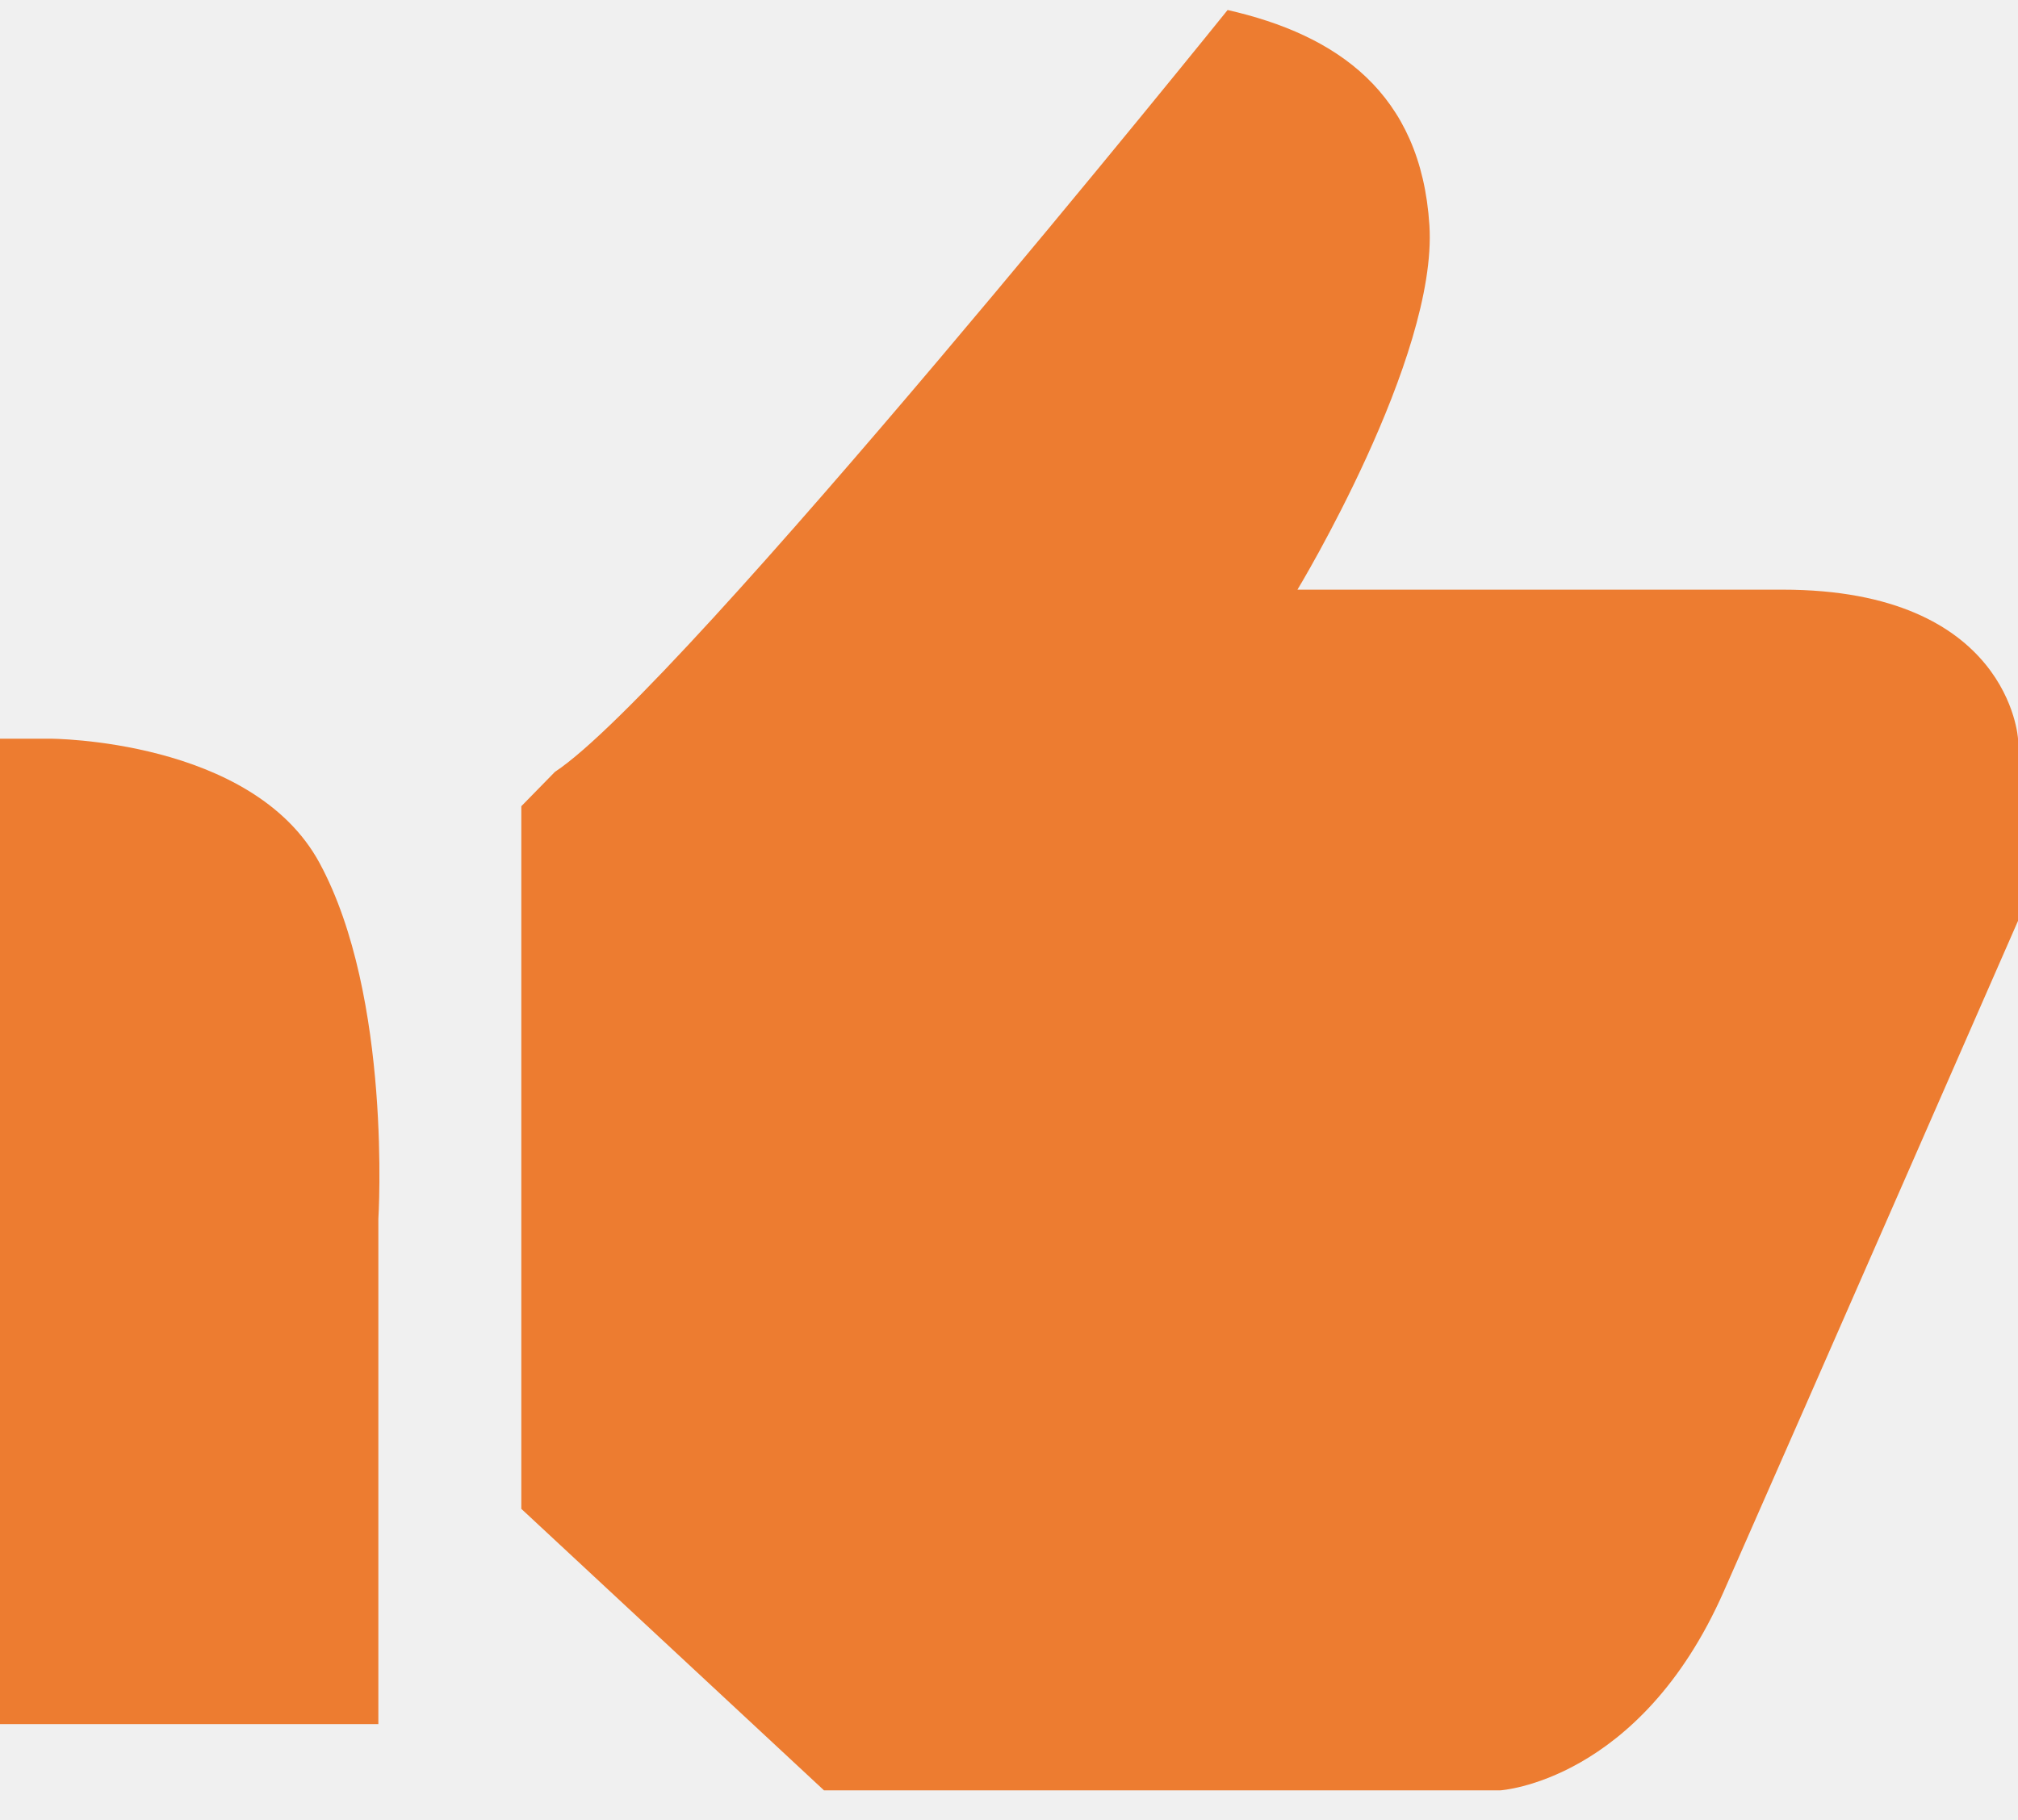
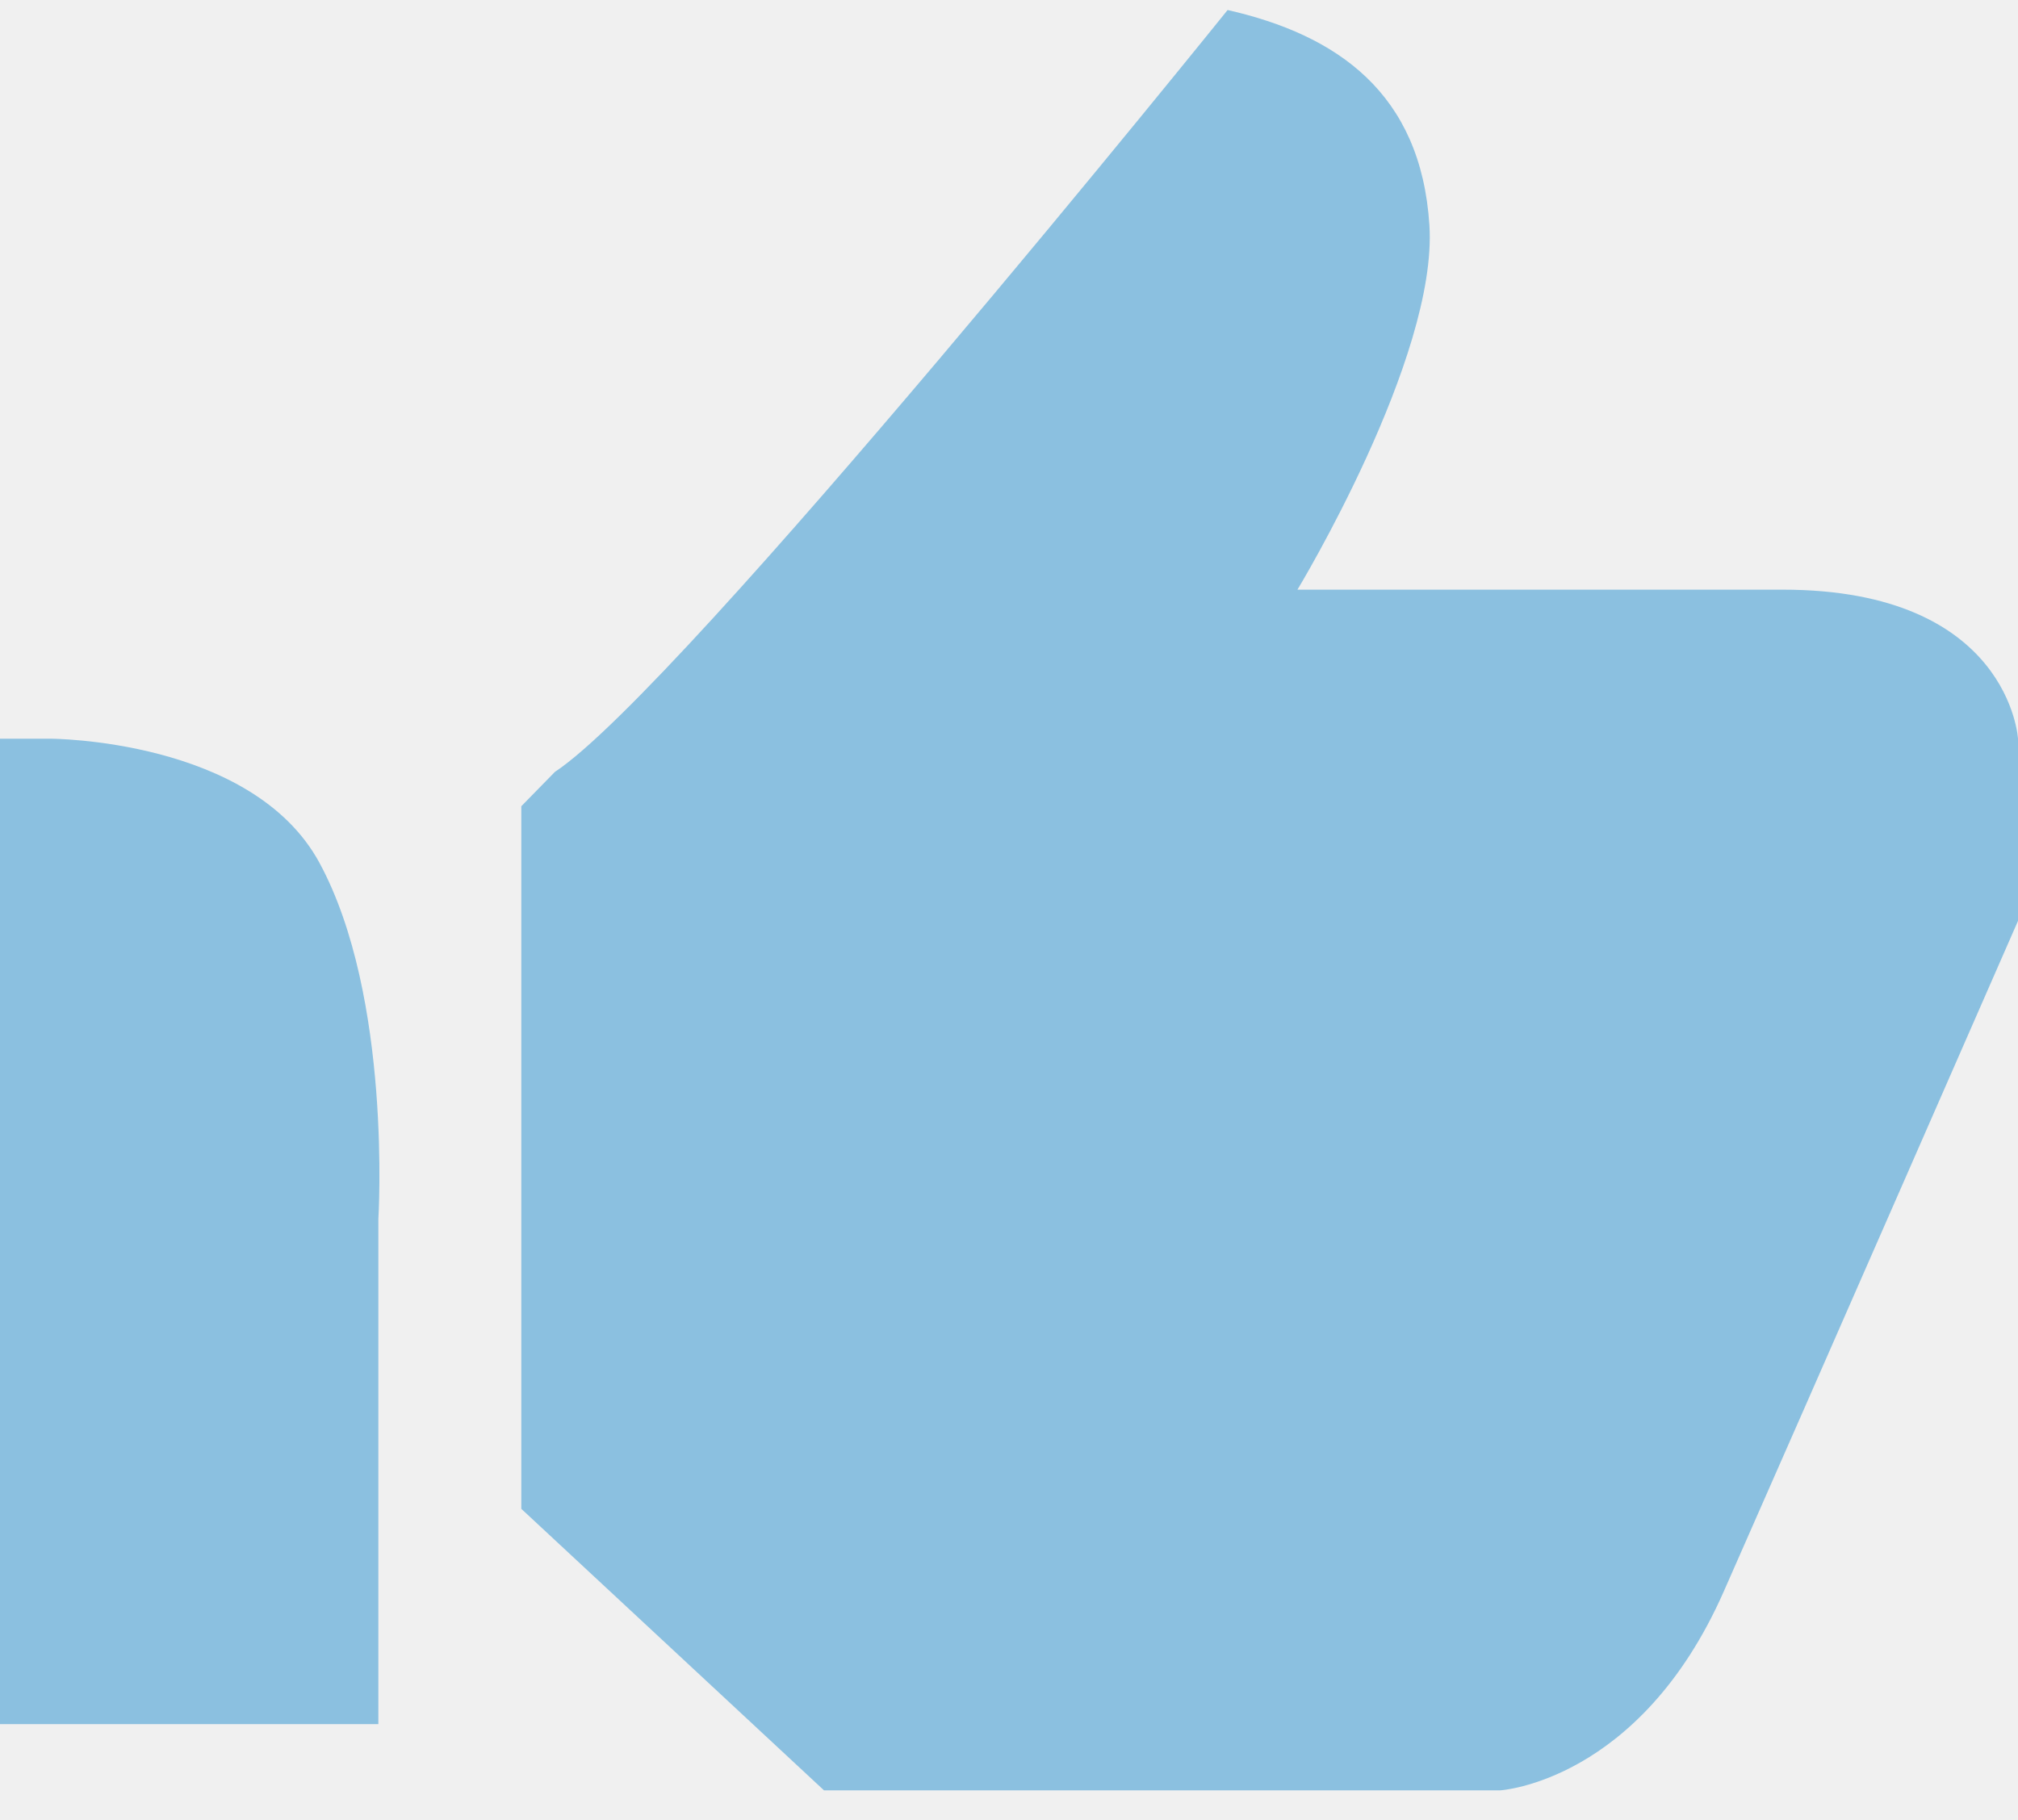
<svg xmlns="http://www.w3.org/2000/svg" width="51" height="46" viewBox="0 0 51 46" fill="none">
  <g clip-path="url(#clip0)">
-     <path d="M9.562 43.578H0V18.671H1.263C1.263 18.671 6.375 18.671 8.075 21.811C9.914 25.206 9.562 30.811 9.562 30.811V43.578Z" fill="#ED7C30" />
-     <path d="M13.175 38.137L20.825 45.253H37.91C37.91 45.253 41.437 45.044 43.562 40.23C45.687 35.416 51 23.276 51 23.276V18.672C51 18.672 50.787 14.904 45.05 14.904C39.312 14.904 32.79 14.904 32.79 14.904C32.79 14.904 36.337 9.044 36.125 5.695C35.912 2.346 33.787 0.881 31.025 0.253C31.025 0.253 17.212 17.416 14.025 19.509L13.175 20.378V38.137Z" fill="#ED7C30" />
+     <path d="M9.562 43.578H0V18.671H1.263C1.263 18.671 6.375 18.671 8.075 21.811C9.914 25.206 9.562 30.811 9.562 30.811V43.578Z" fill="#8BC0E0" />
+     <path d="M13.175 38.137L20.825 45.253H37.91C37.91 45.253 41.437 45.044 43.562 40.23C45.687 35.416 51 23.276 51 23.276V18.672C51 18.672 50.787 14.904 45.05 14.904C39.312 14.904 32.79 14.904 32.79 14.904C32.79 14.904 36.337 9.044 36.125 5.695C35.912 2.346 33.787 0.881 31.025 0.253C31.025 0.253 17.212 17.416 14.025 19.509L13.175 20.378V38.137Z" fill="#8BC0E0" />
  </g>
  <defs>
    <clipPath id="clip0">
      <rect width="51" height="45" fill="white" transform="translate(0 0.25293)" />
    </clipPath>
  </defs>
</svg>
